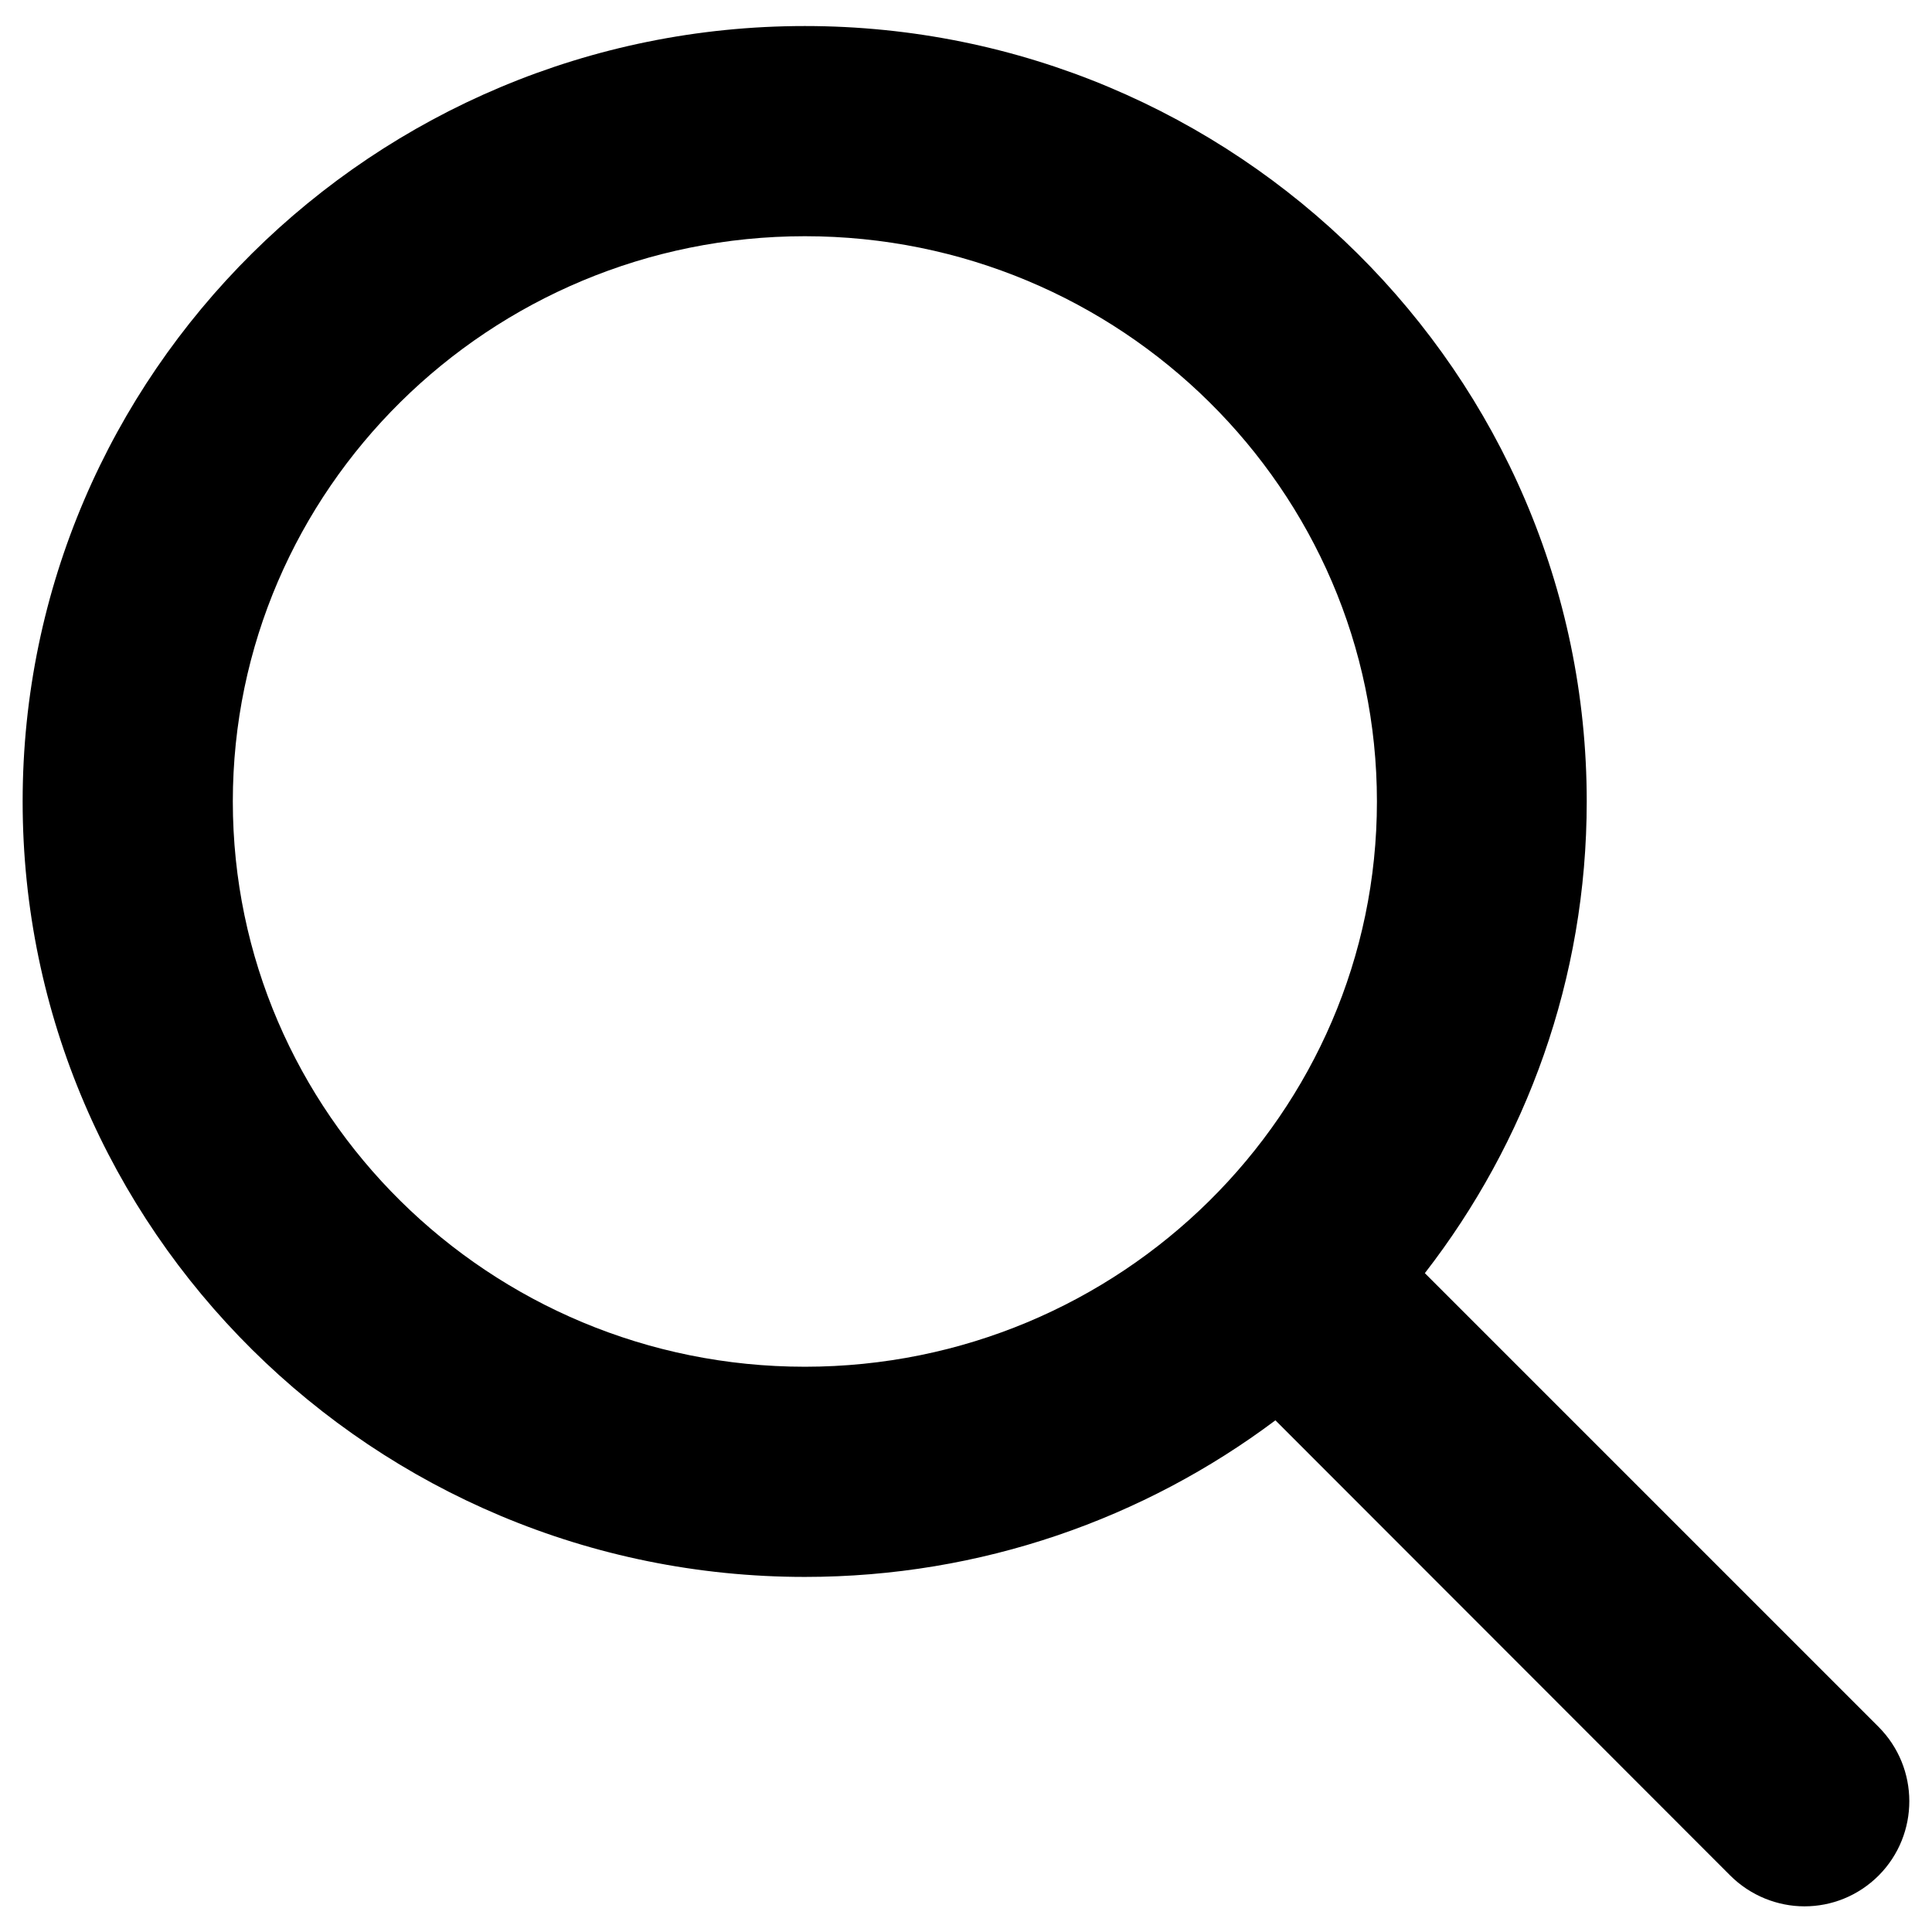
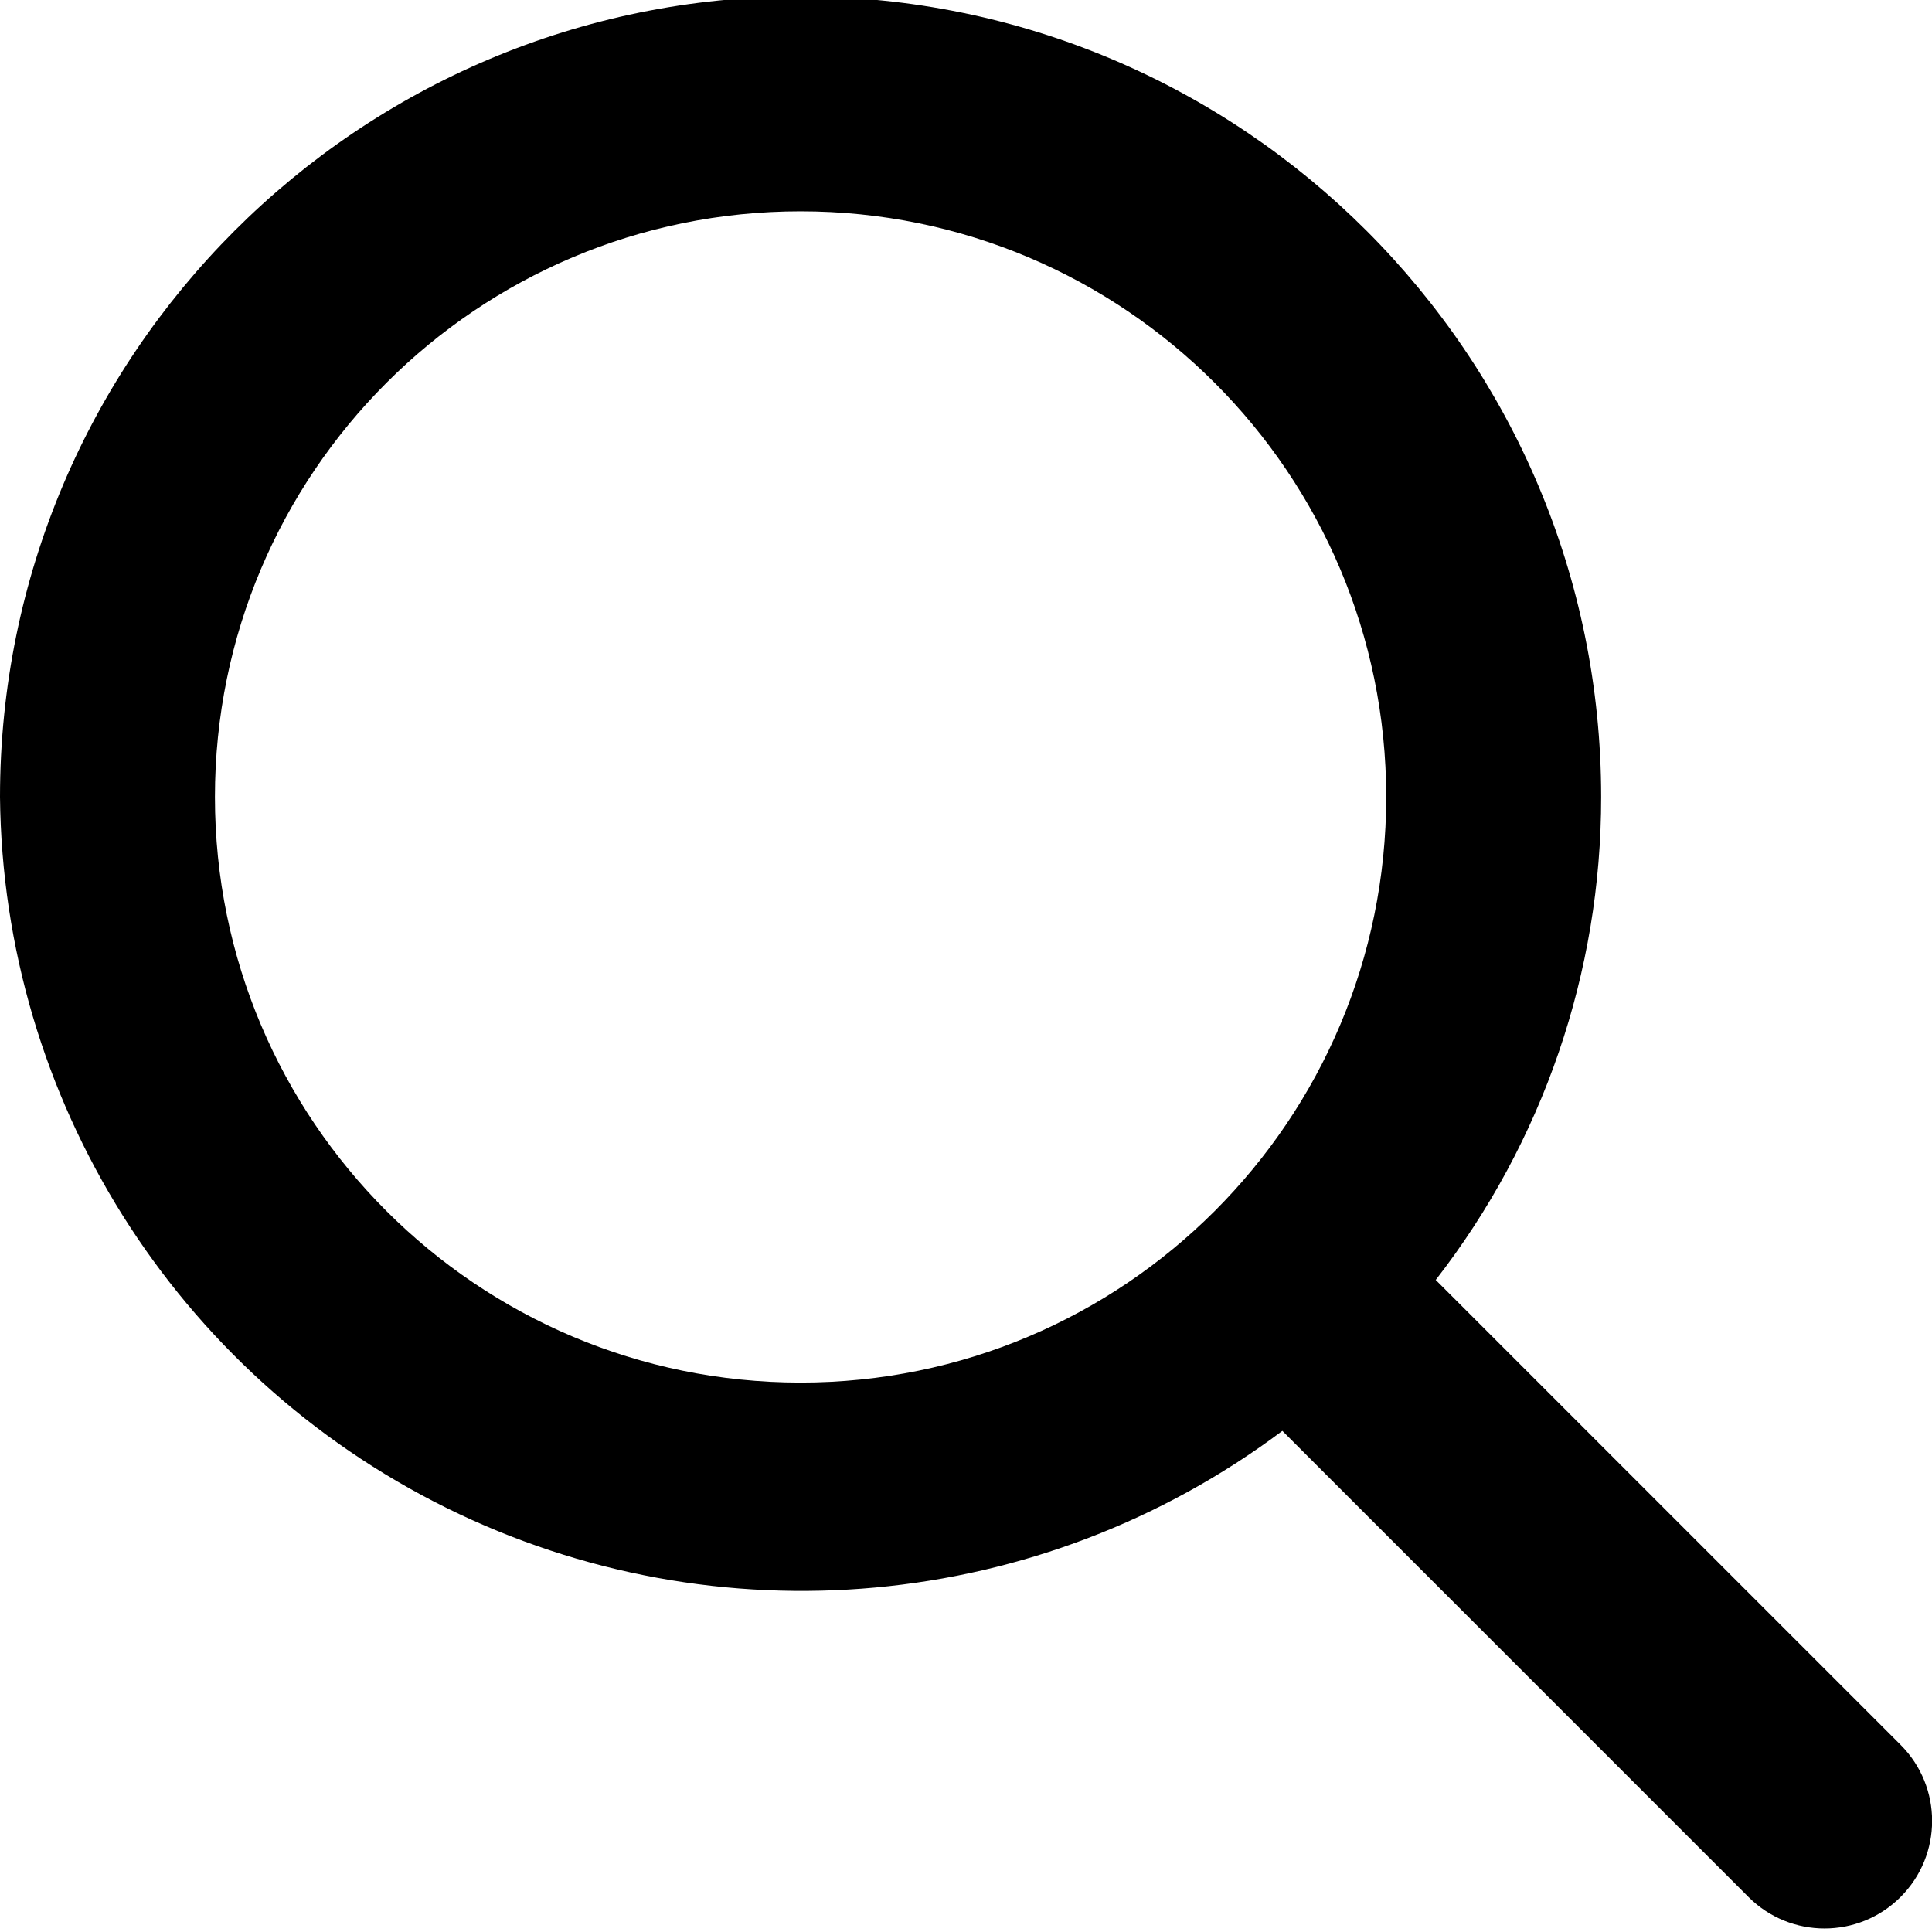
- <svg xmlns="http://www.w3.org/2000/svg" version="1.1" x="0px" y="0px" viewBox="0 0 512 512" enable-background="new 0 0 512 512" xml:space="preserve">
-   <g id="Layer_1">
-     <path d="M497.8,457.6L377.6,337.4c26.9-34.7,42.9-78,42.9-125c0-113.3-93-205.5-207.2-205.5C99,6.9,6,99.1,6,212.4   c0,113.3,93,205.5,207.3,205.5c46.8,0,90-15.5,124.7-41.5L458.5,497c5.4,5.4,12.6,8.2,19.7,8.2s14.2-2.7,19.7-8.2   C508.7,486.1,508.7,468.5,497.8,457.6z M61.7,212.4c0-82.6,68-149.8,151.6-149.8c83.6,0,151.6,67.2,151.6,149.8   c0,82.6-68,149.8-151.6,149.8C129.7,362.2,61.7,295,61.7,212.4z" />
-   </g>
-   <g id="Layer_2">
- </g>
+ <svg class="icon icon-search" height="16" viewBox="0 0 16 16" version="1.1" aria-hidden="true">
+   <path d="M15.74,14.45,11.89,10.6a6.51,6.51,0,0,0,1.37-4A6.63,6.63,0,0,0,0,6.6a6.64,6.64,0,0,0,10.62,5.25l3.86,3.86a.89.89,0,1,0,1.26-1.26ZM1.78,6.6a4.85,4.85,0,0,1,9.7,0,4.85,4.85,0,0,1-9.7,0Z" />
</svg>
